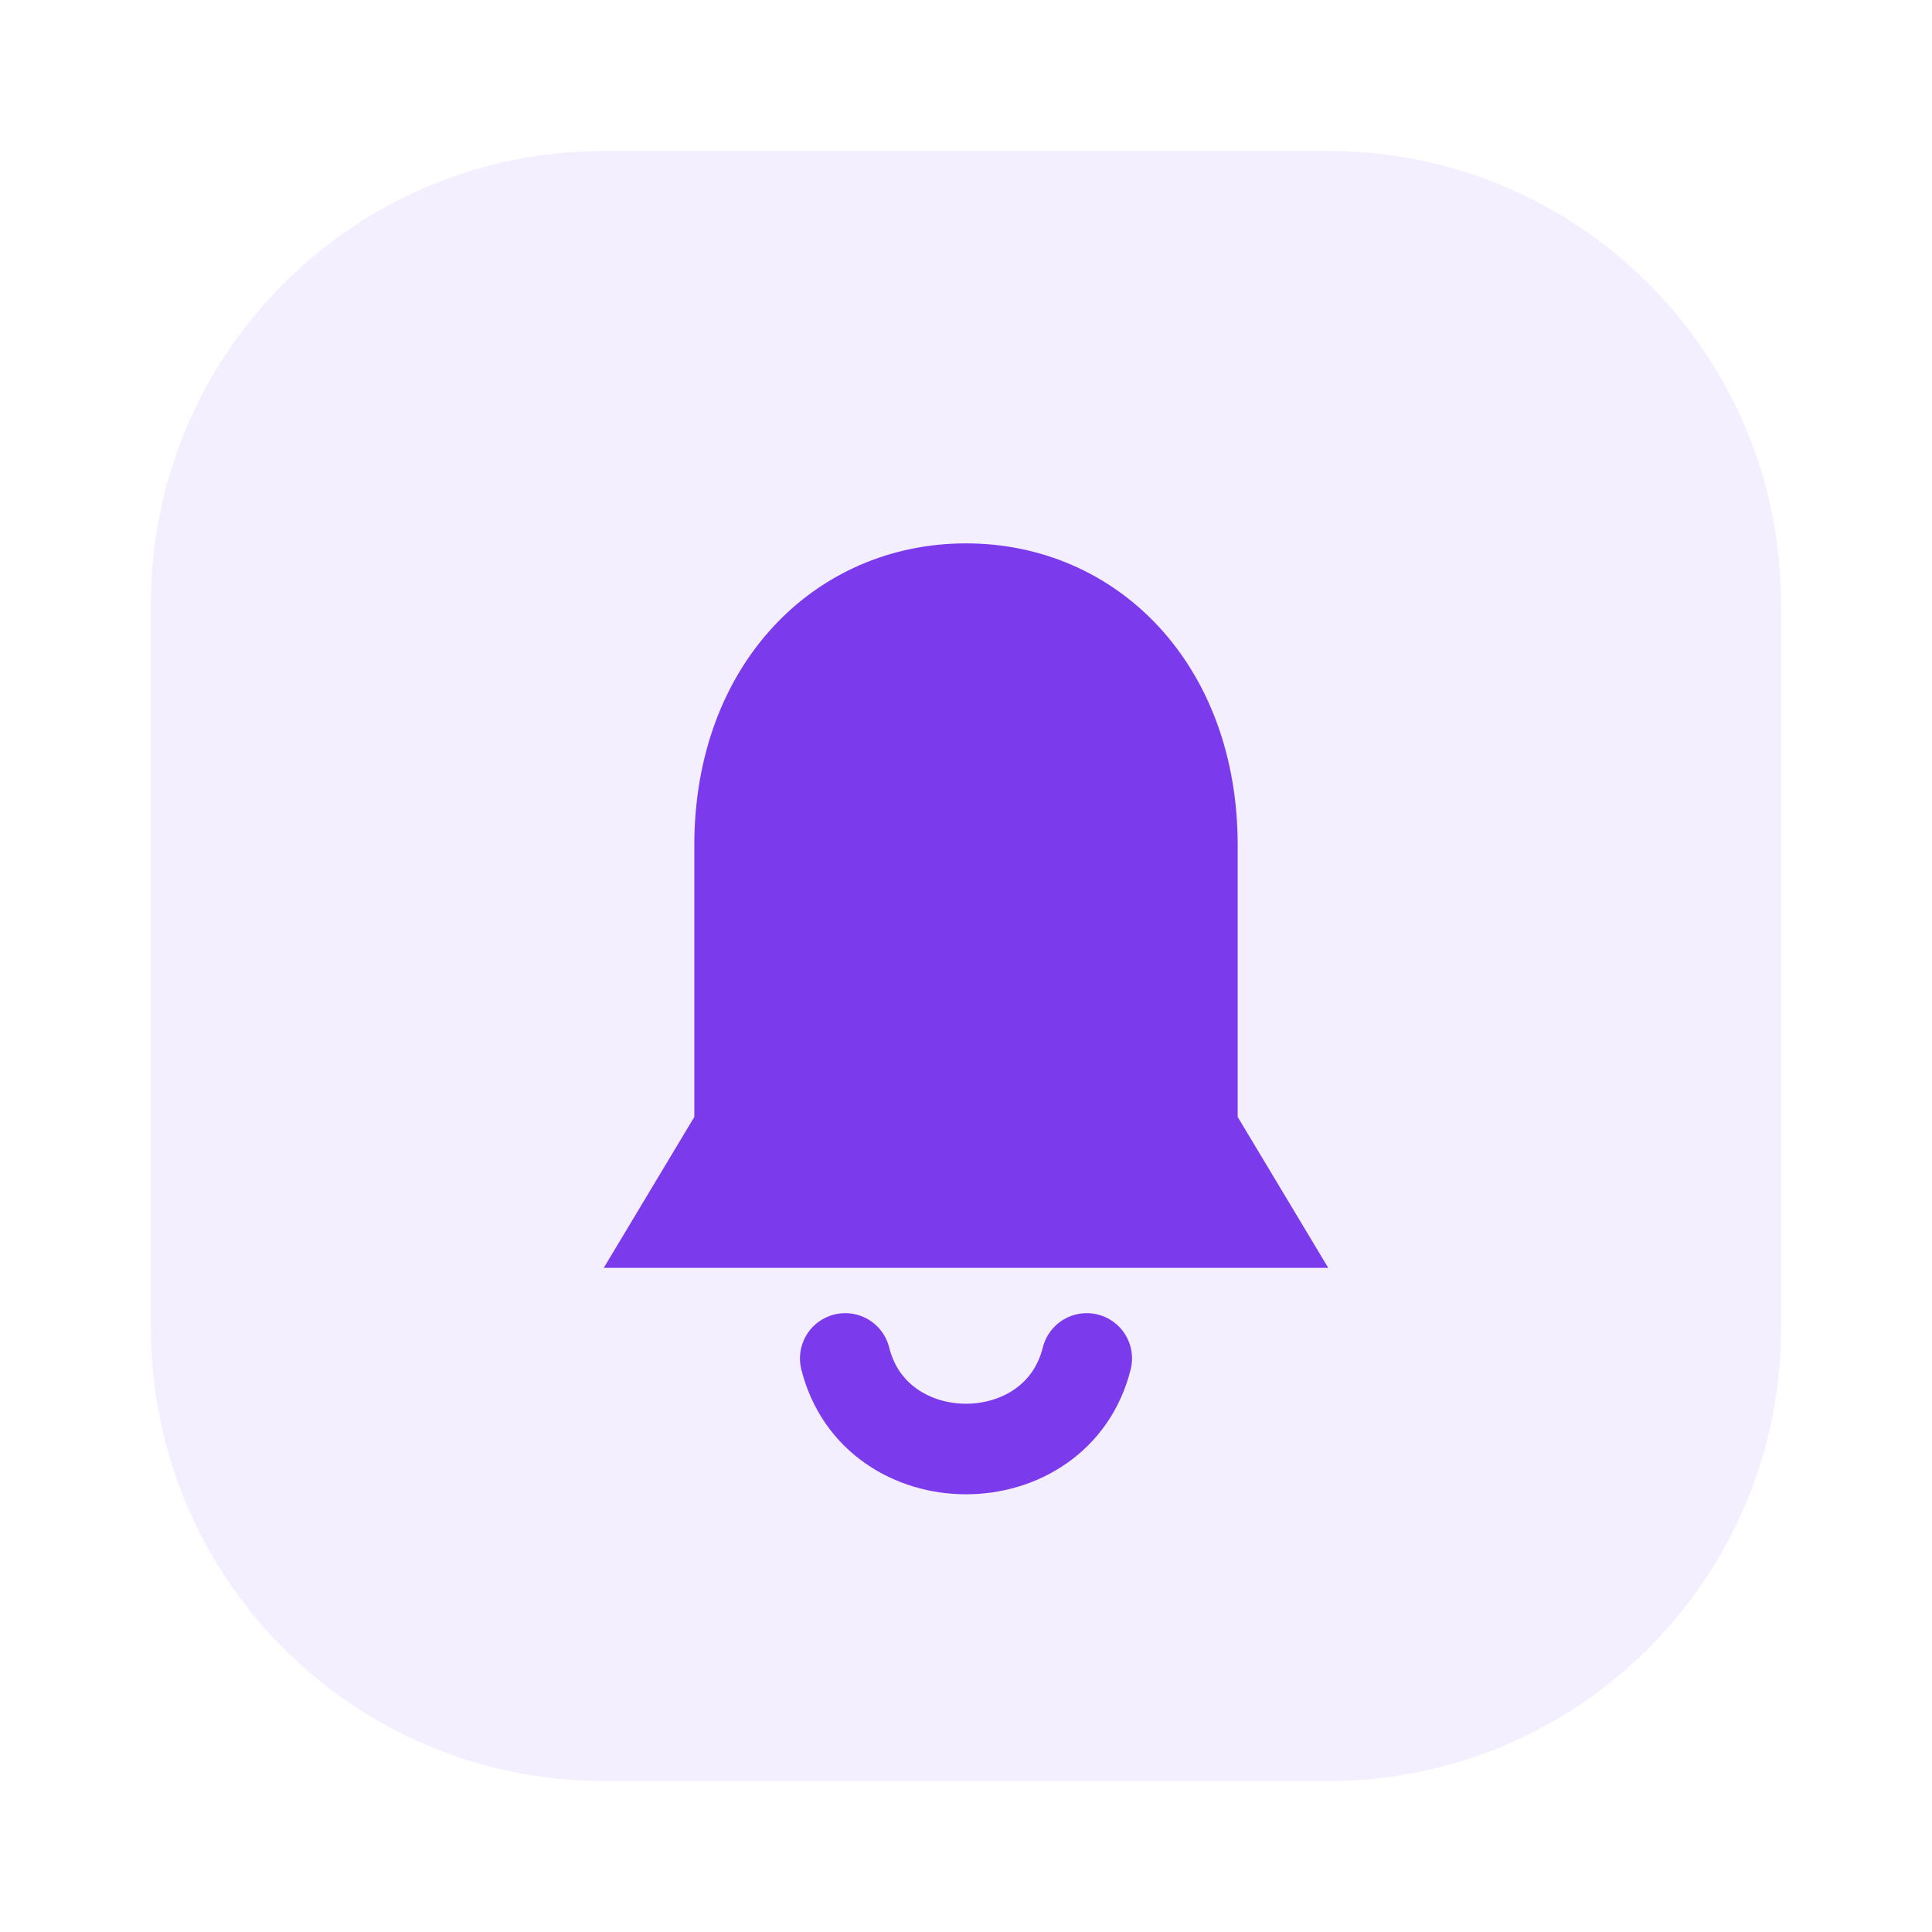
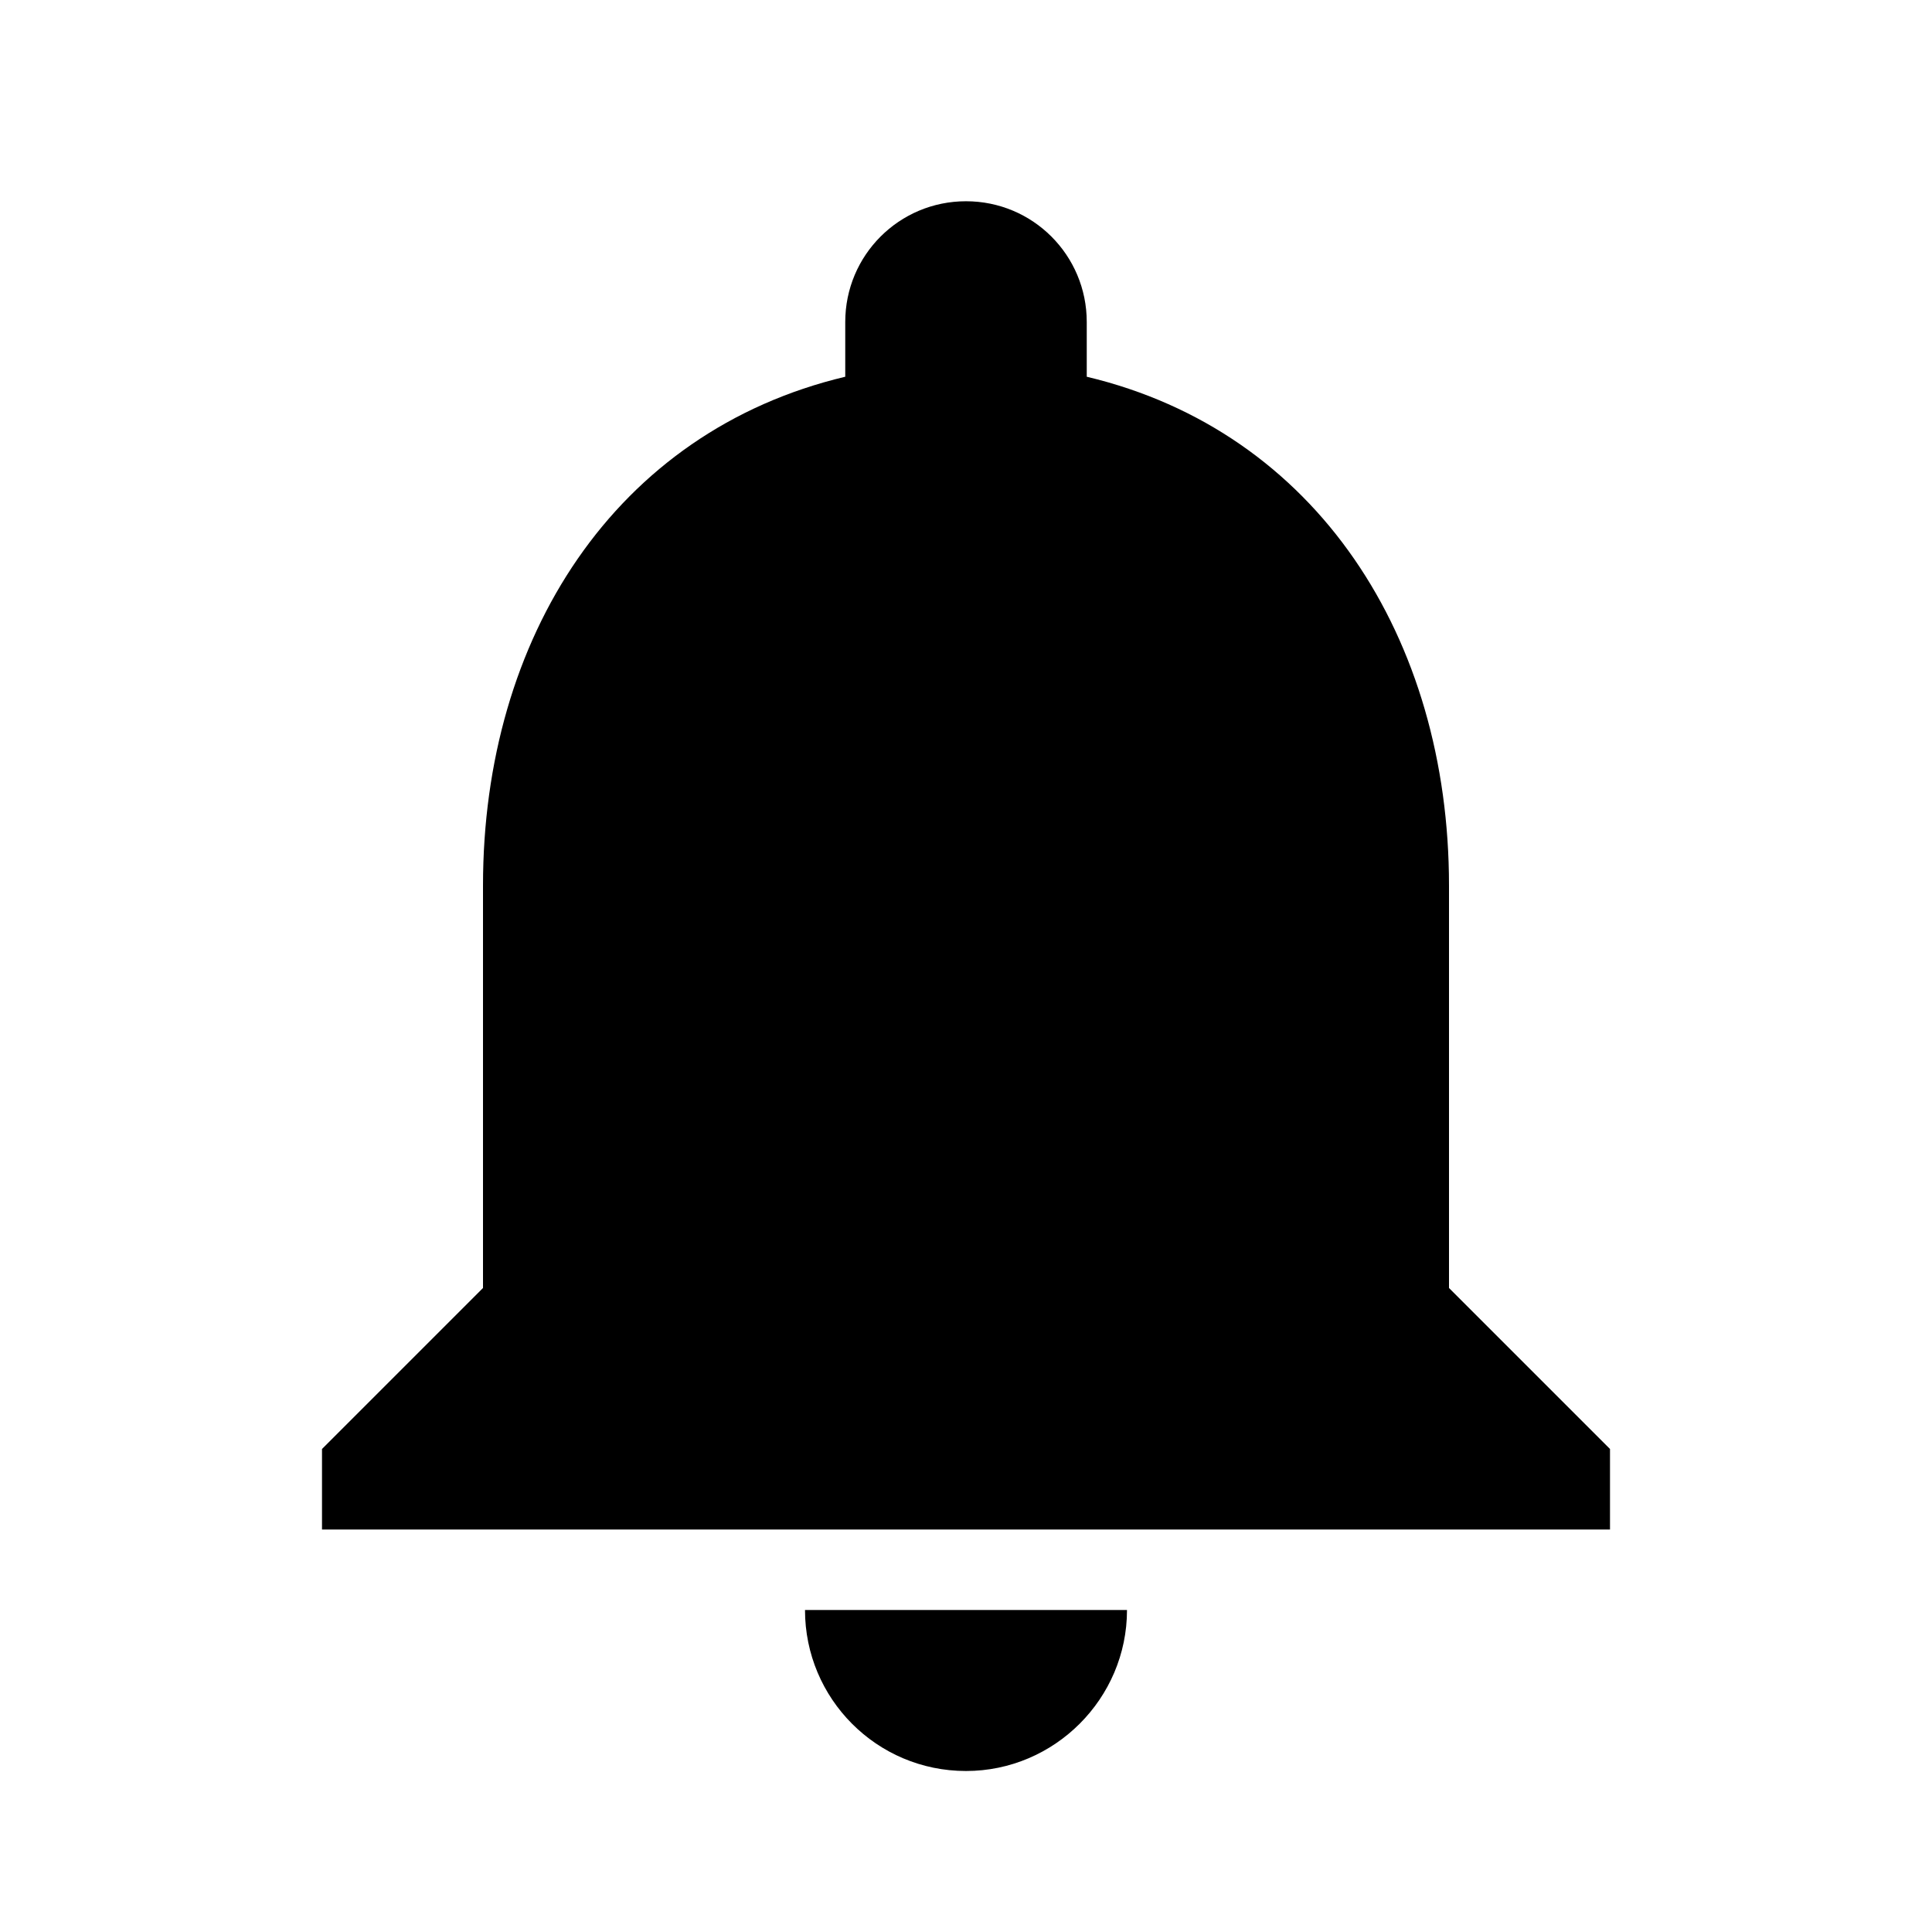
- <svg xmlns="http://www.w3.org/2000/svg" viewBox="0 0 64 64">
-   <rect x="5" y="5" width="54" height="54" rx="15" fill="#f4efff" />
-   <path d="M20 42h24l-3-5V28c0-6-4-10-9-10s-9 4-9 10v9z" fill="#7c3aed" />
-   <path d="M28 45c1 4 7 4 8 0" fill="none" stroke="#7c3aed" stroke-width="3" stroke-linecap="round" />
+ <svg xmlns="http://www.w3.org/2000/svg" viewBox="0 0 24 24">
+   <path d="M12 22c1.1 0 2-.9 2-2h-4c0 1.1.89 2 2 2zm6-6v-5c0-3.07-1.64-5.64-4.5-6.32V4c0-.83-.67-1.5-1.5-1.5s-1.5.67-1.5 1.5v.68C7.64 5.36 6 7.92 6 11v5l-2 2v1h16v-1l-2-2z" fill="black" />
</svg>
